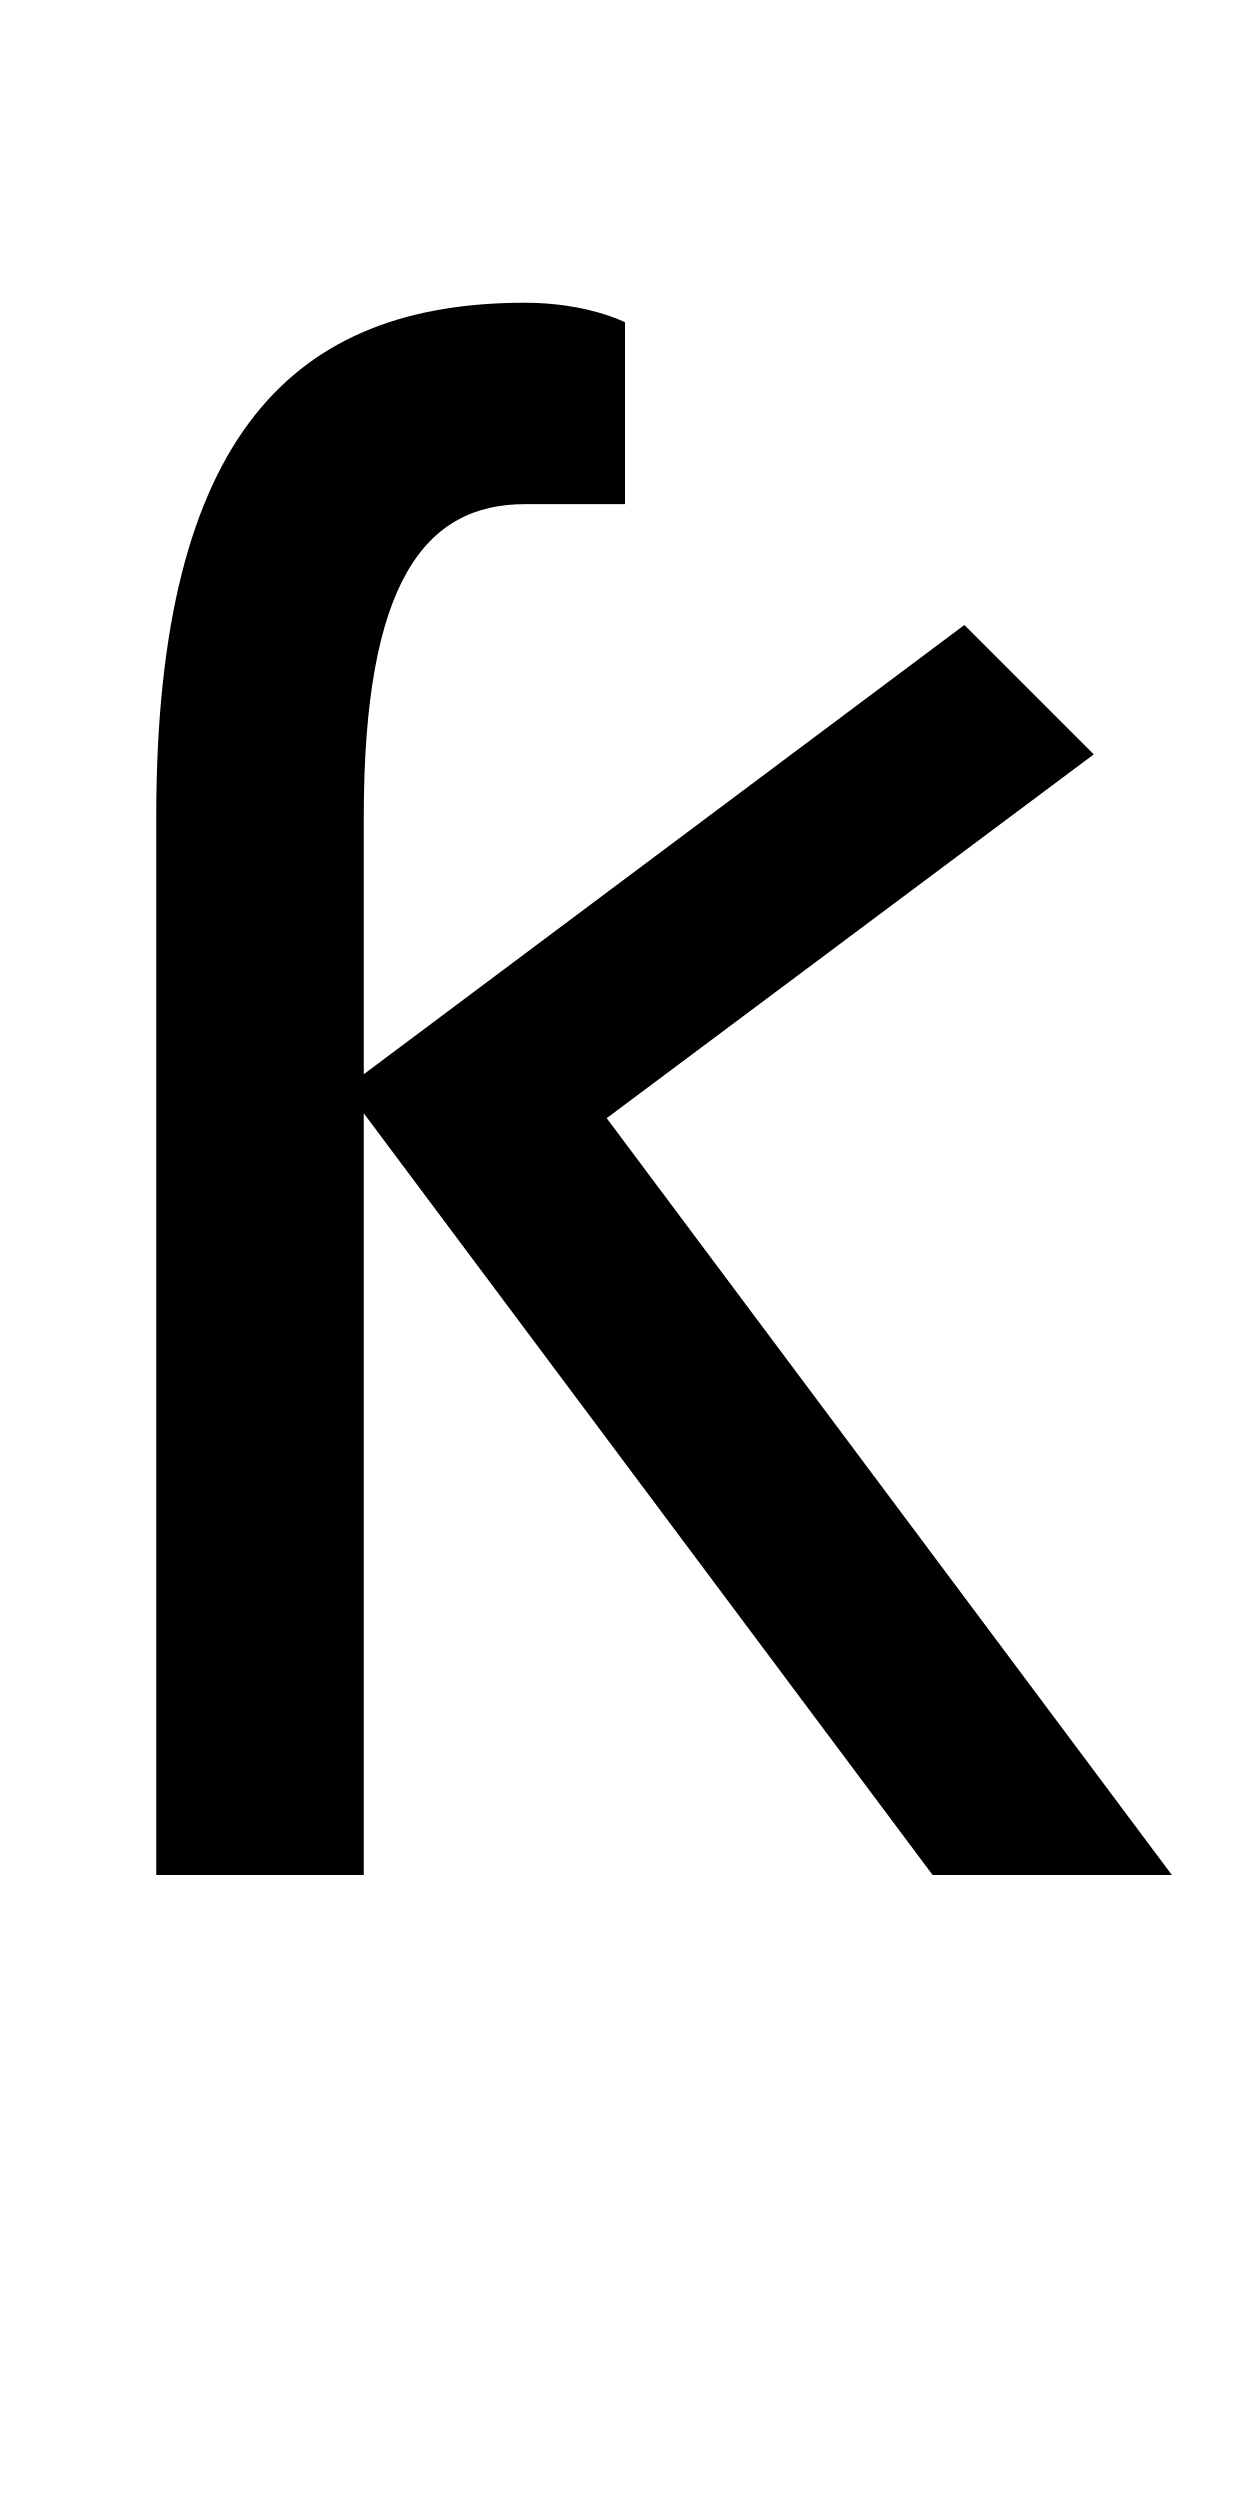
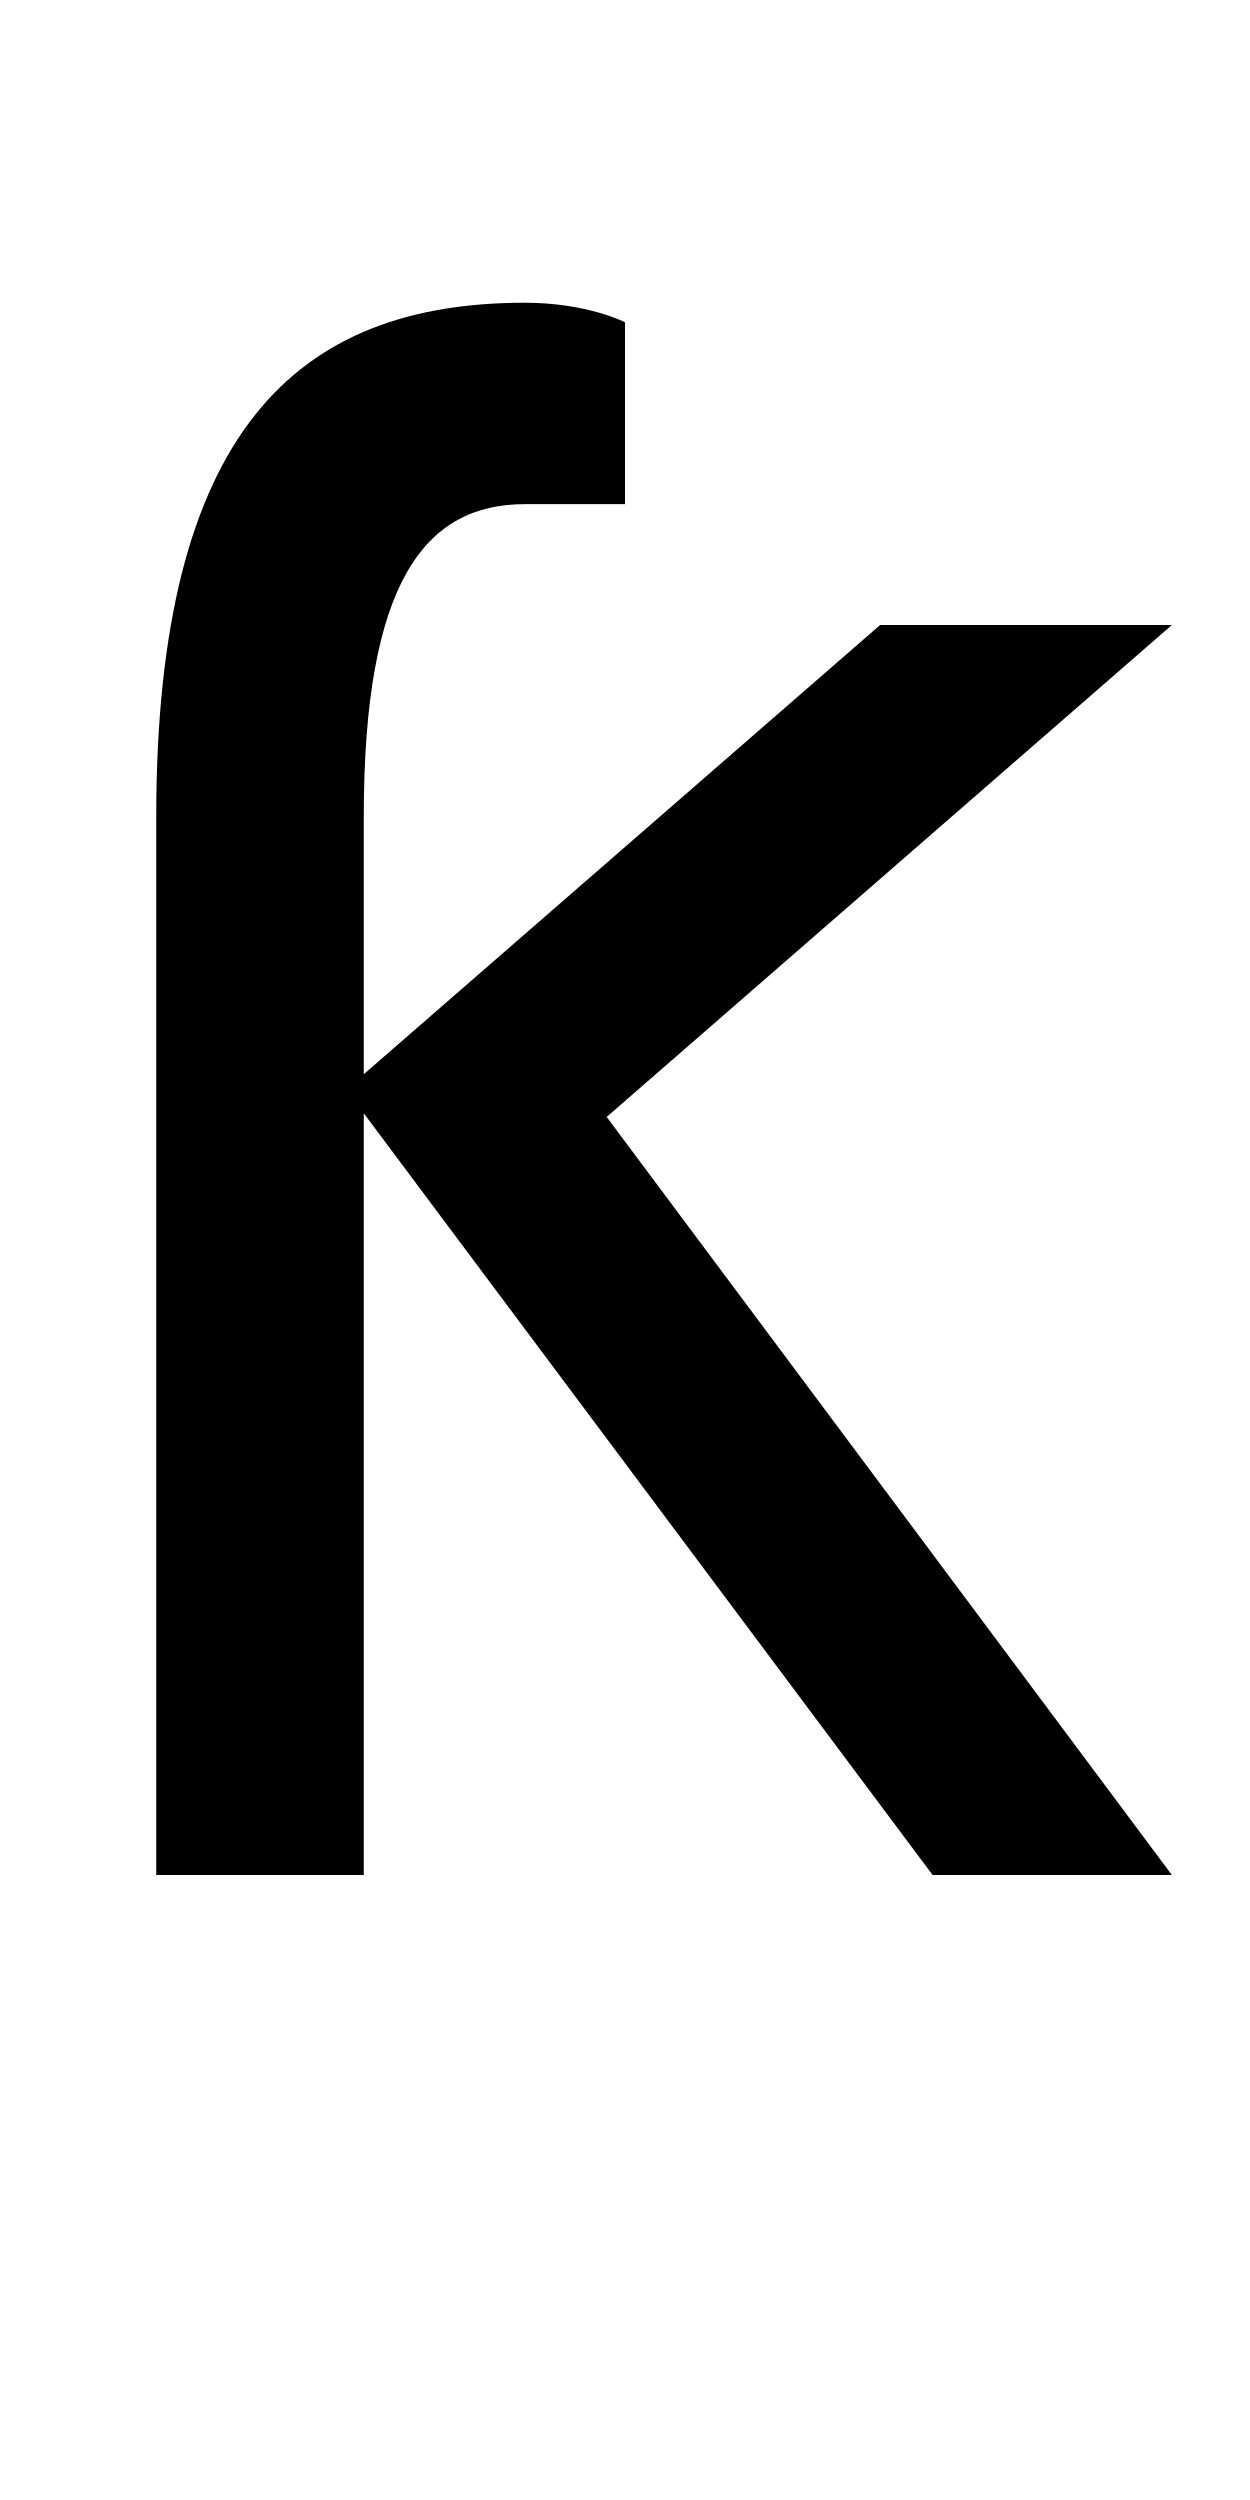
<svg xmlns="http://www.w3.org/2000/svg" version="1.1" width="1024" height="2048" id="svg3355">
  <defs id="defs3357" />
-   <path d="M 430,248 C 242.997,248 128,353.005 128,669 l 0,867 170,0 0,-624 466,624 196,0 L 497,916 896,618 790,512 298,880 298,669 c 0,-192.004 49.999,-256 132,-256 l 82,0 0,-149 c 0,0 -31.004,-16 -82,-16 z" id="path3157-22-8-4" style="fill:#000000;fill-opacity:1;stroke:none;display:inline" />
+   <path id="path3157-22-8-4" style="display:inline;fill:#000000;fill-opacity:1;stroke:none" d="M 430,248 C 242.997,248 128,353.005 128,669 v 867 H 298 V 912 l 466,624 H 960 L 497,915 960,512 H 721 L 298,880 V 669 c 0,-192.004 49.999,-256 132,-256 h 82 V 264 c 0,0 -31.004,-16 -82,-16 z" />
</svg>
